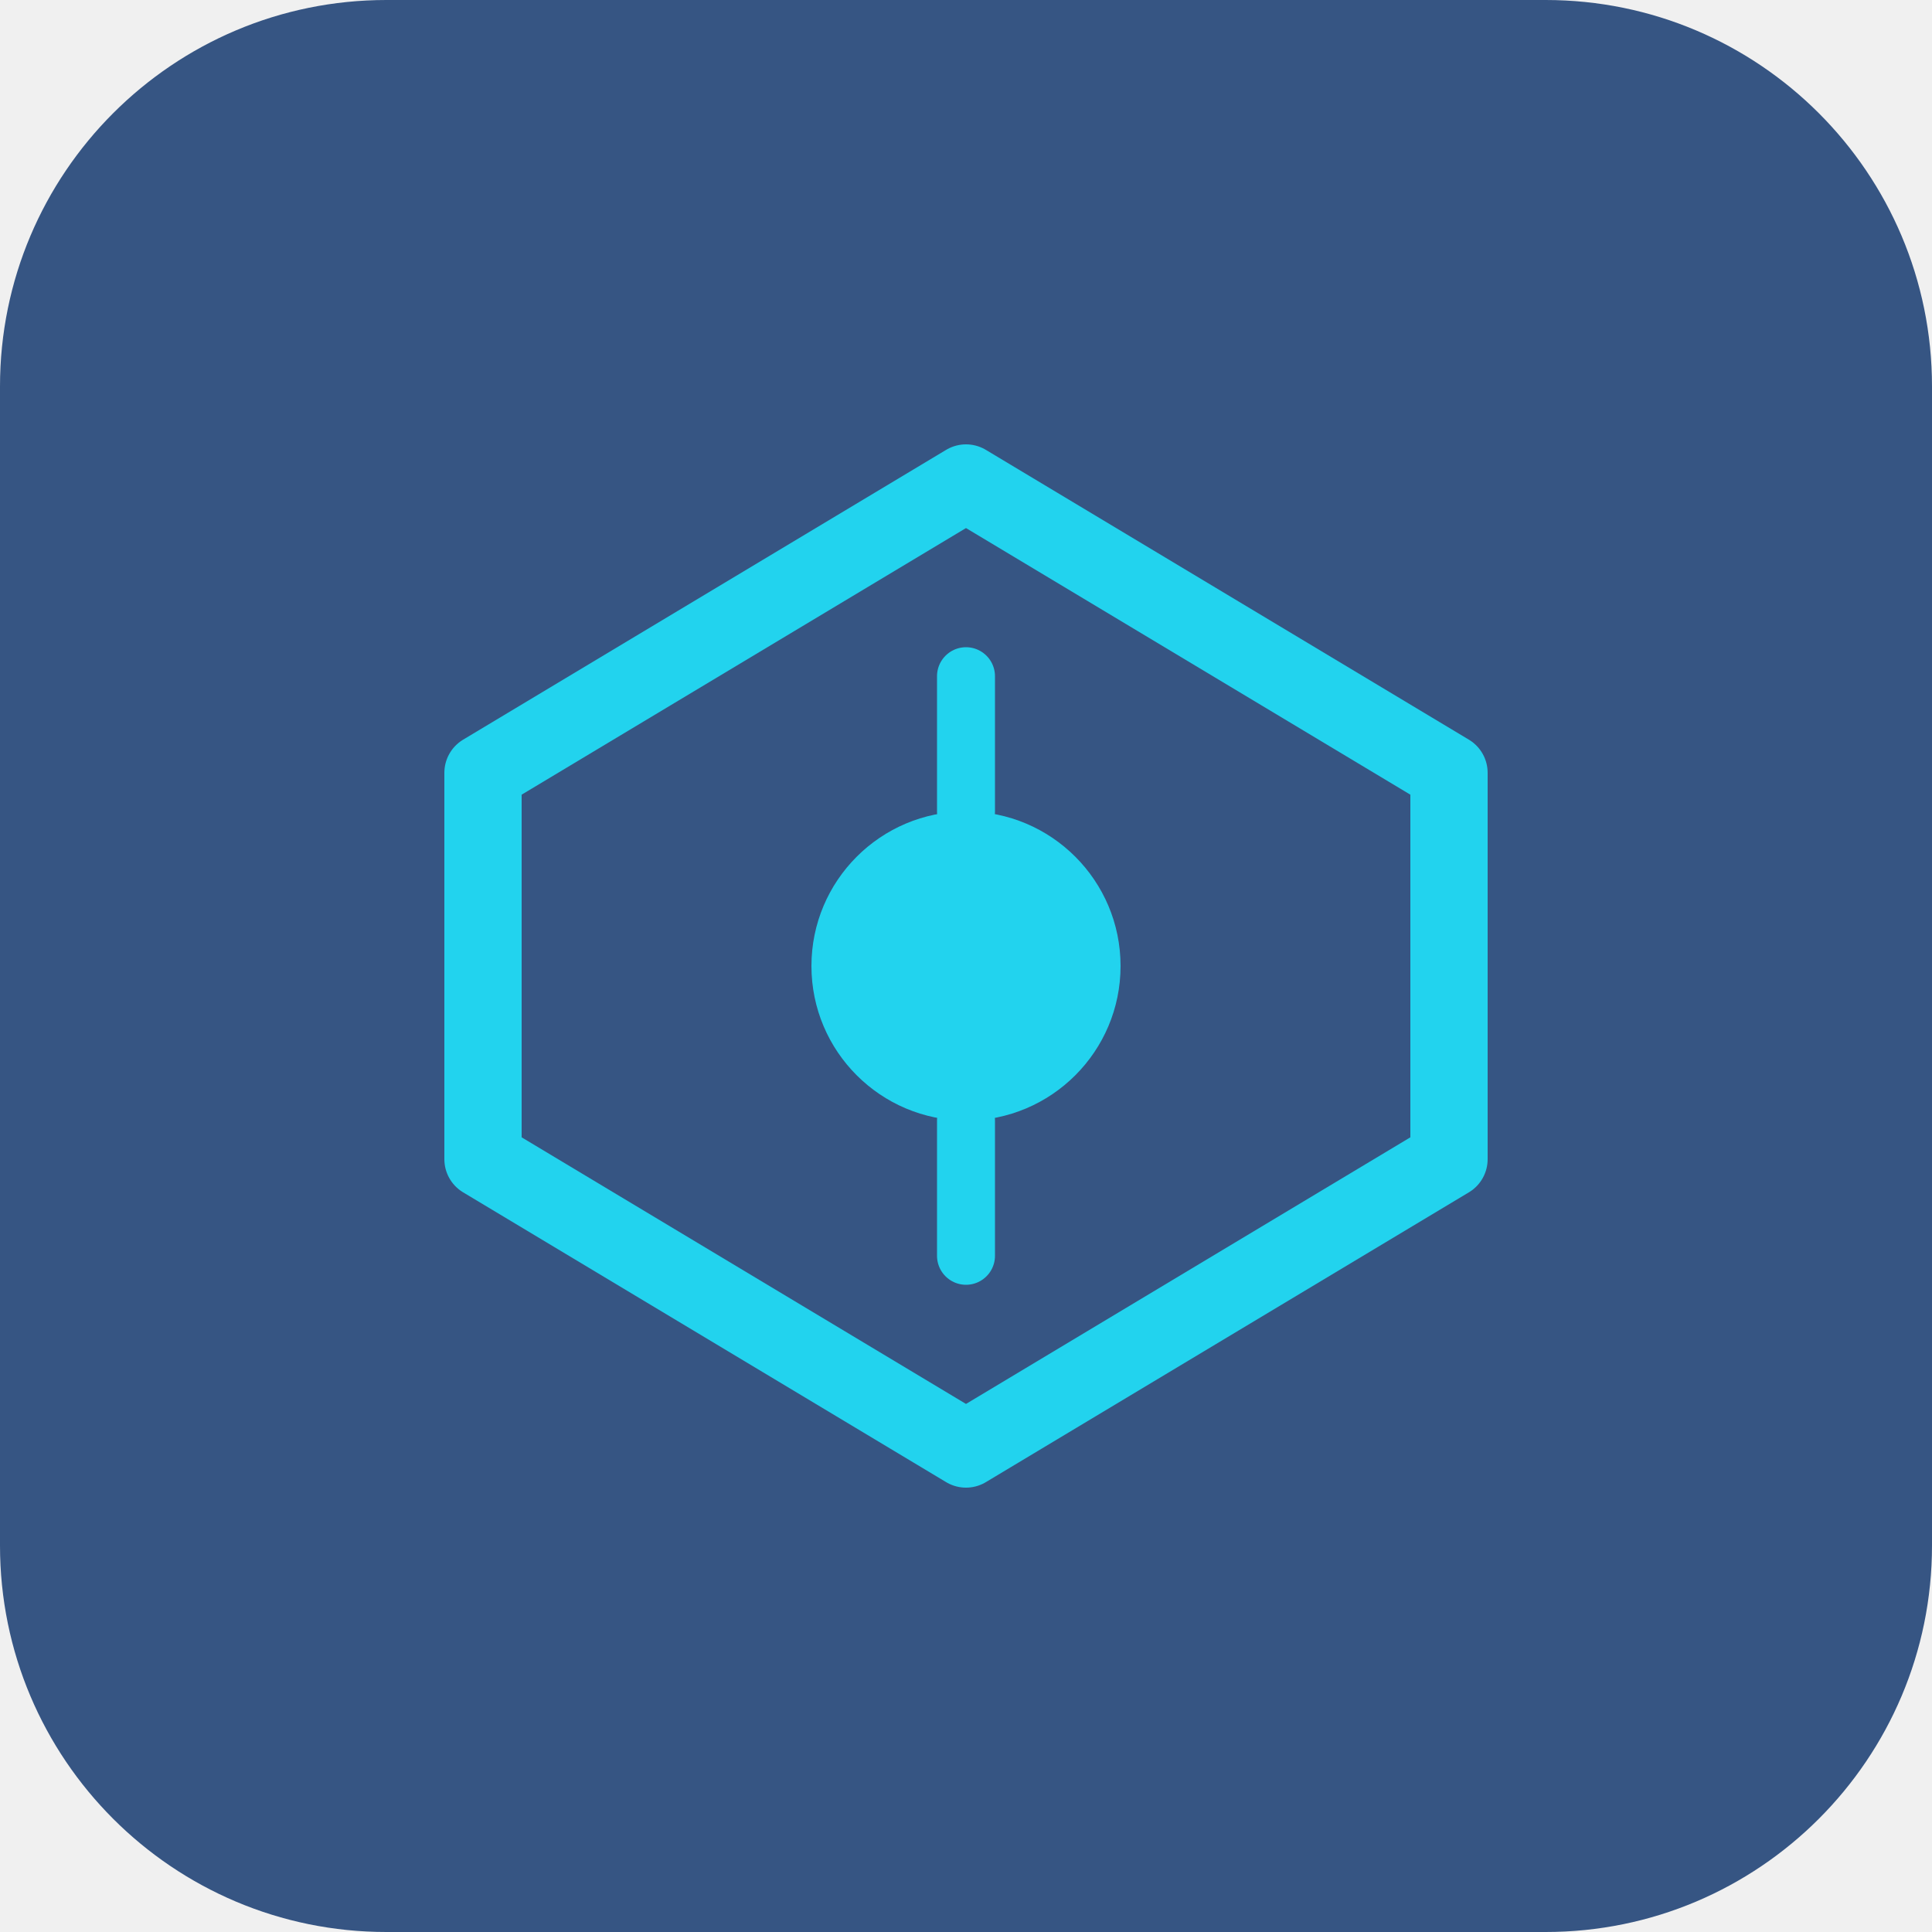
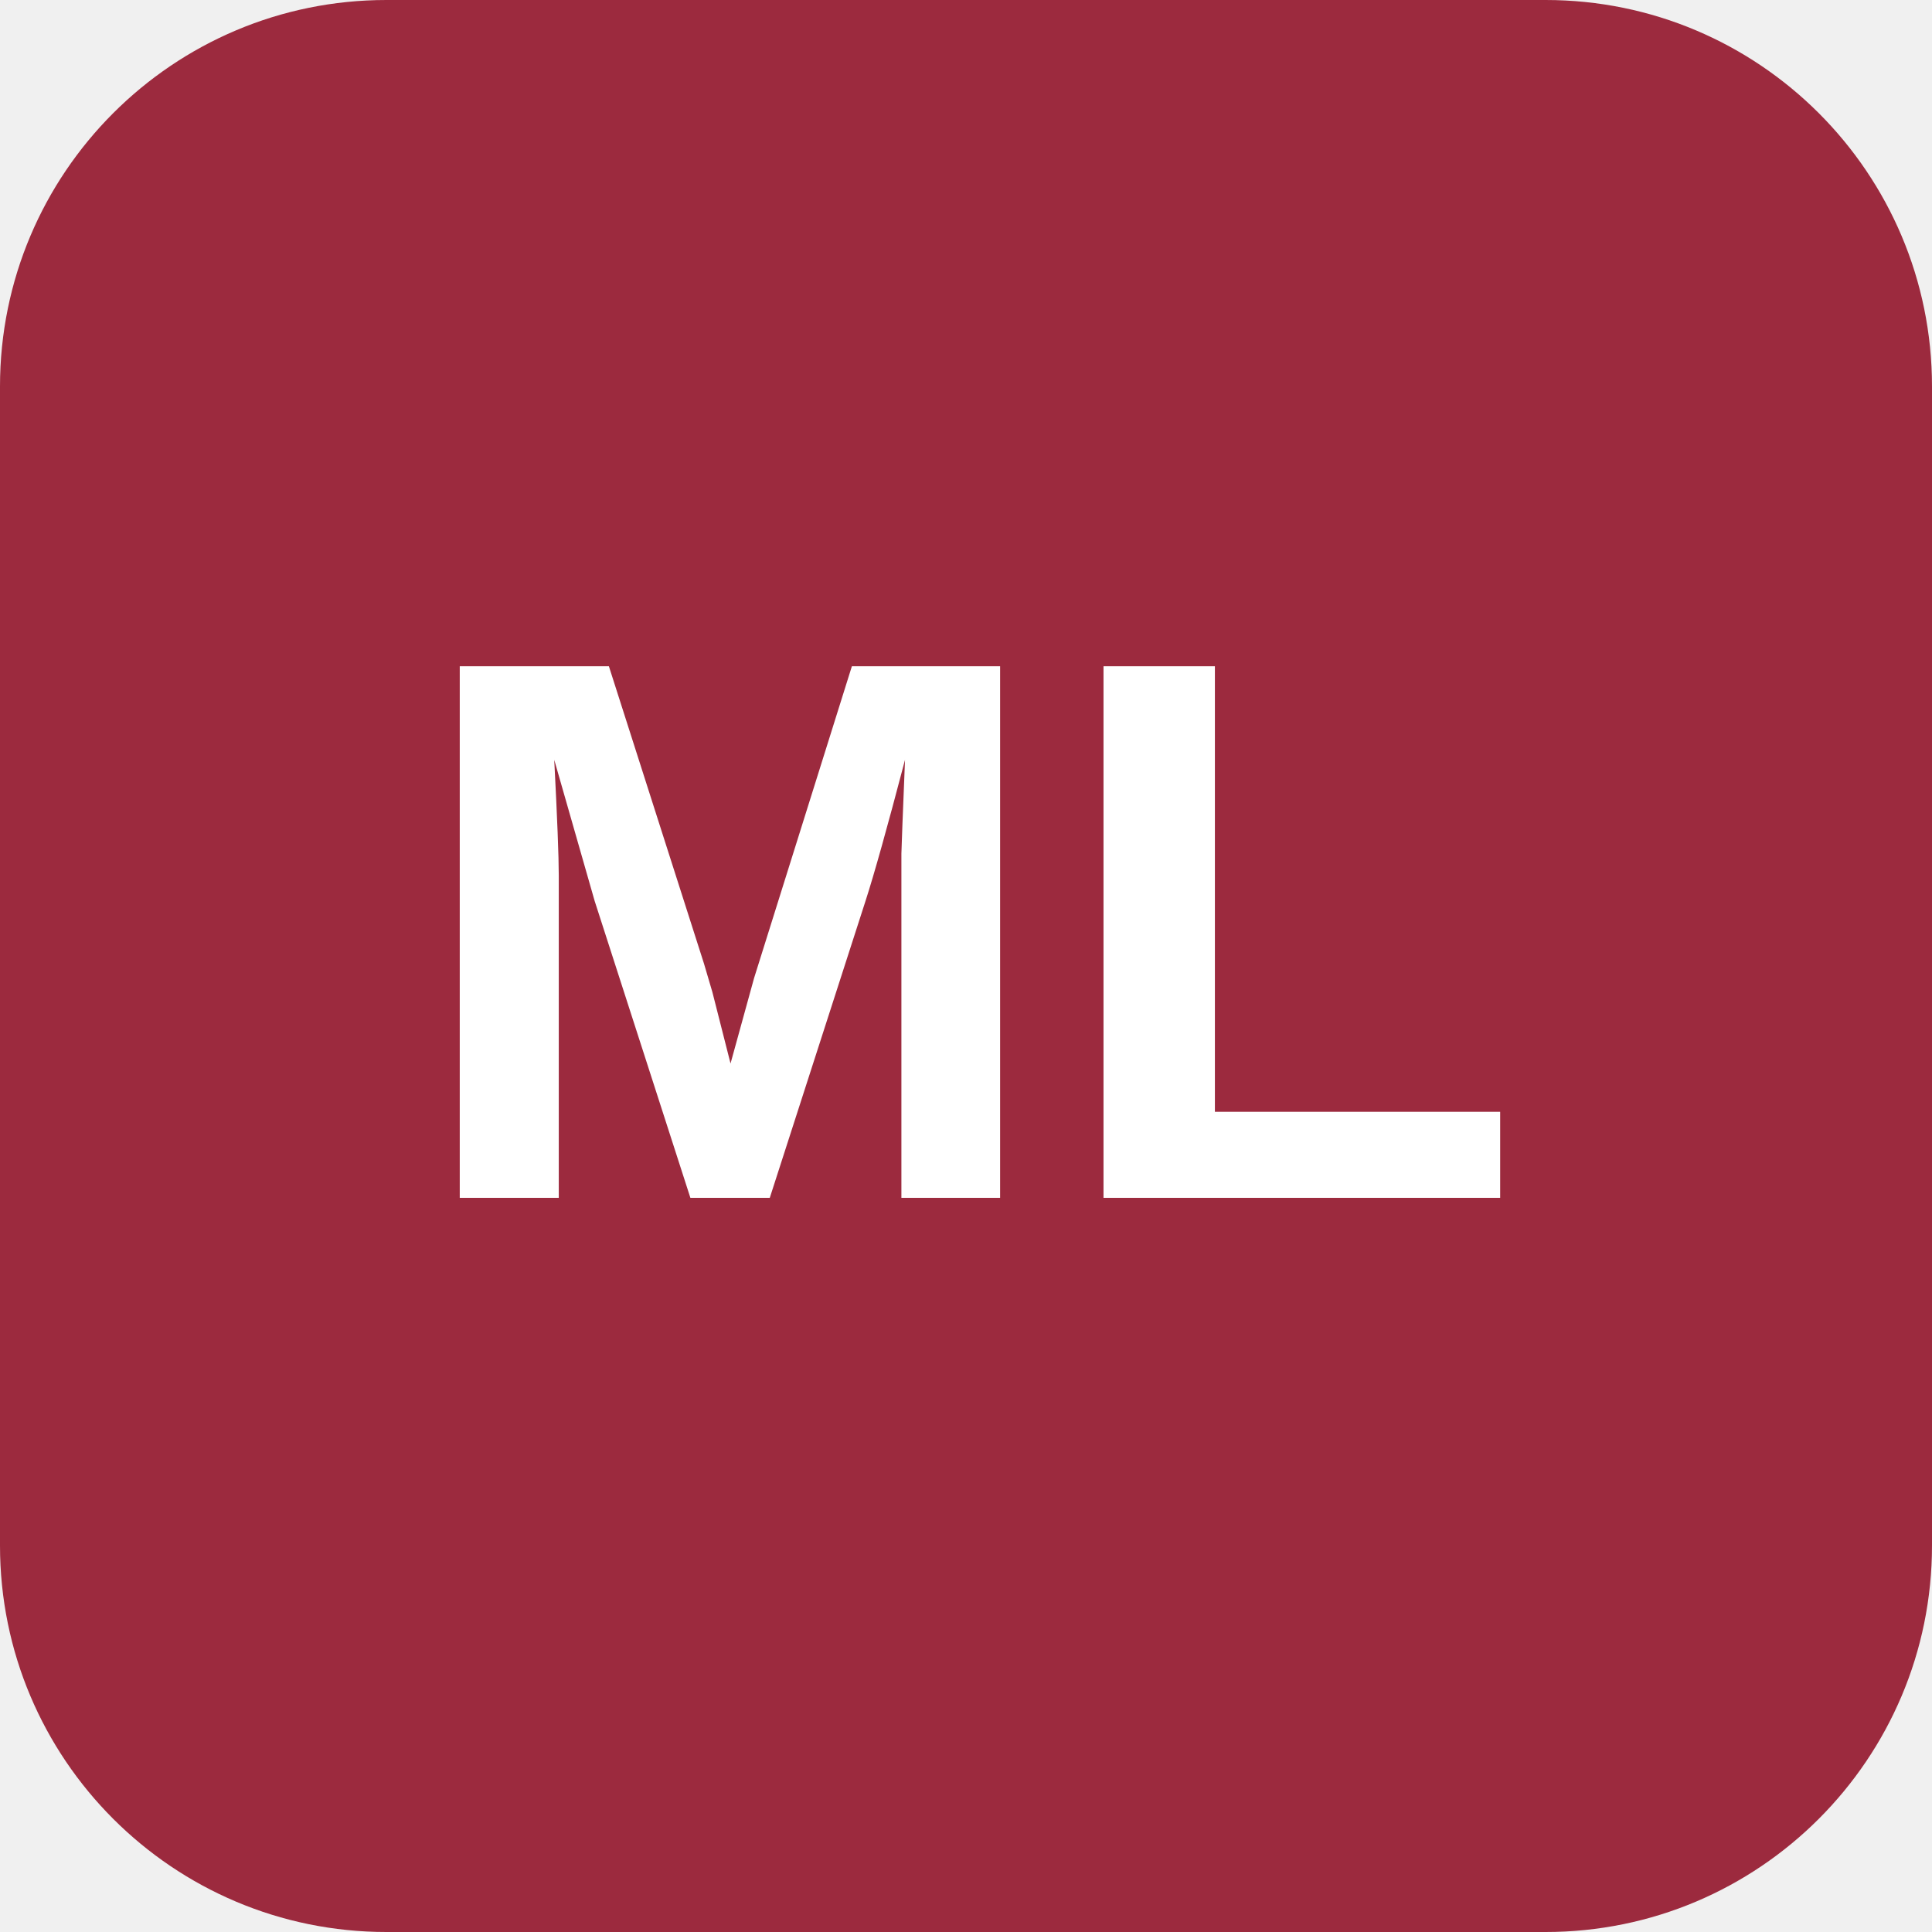
<svg xmlns="http://www.w3.org/2000/svg" viewBox="0 0 100 100">
-   <rect width="100" height="100" rx="20" fill="#365583" />
-   <path d="M50 25L25 40V60L50 75L75 60V40L50 25Z" fill="none" stroke="#22d3ee" stroke-width="4" stroke-linejoin="round" />
-   <circle cx="50" cy="50" r="8" fill="#22d3ee" />
-   <path d="M50 35V42M50 58V65" stroke="#22d3ee" stroke-width="3" stroke-linecap="round" />
+   <rect width="100" height="100" rx="20" fill="#9C2A3E" />
+   <text x="50" y="62" font-family="Arial, sans-serif" font-size="40" font-weight="bold" fill="white" text-anchor="middle">ML</text>
</svg>
